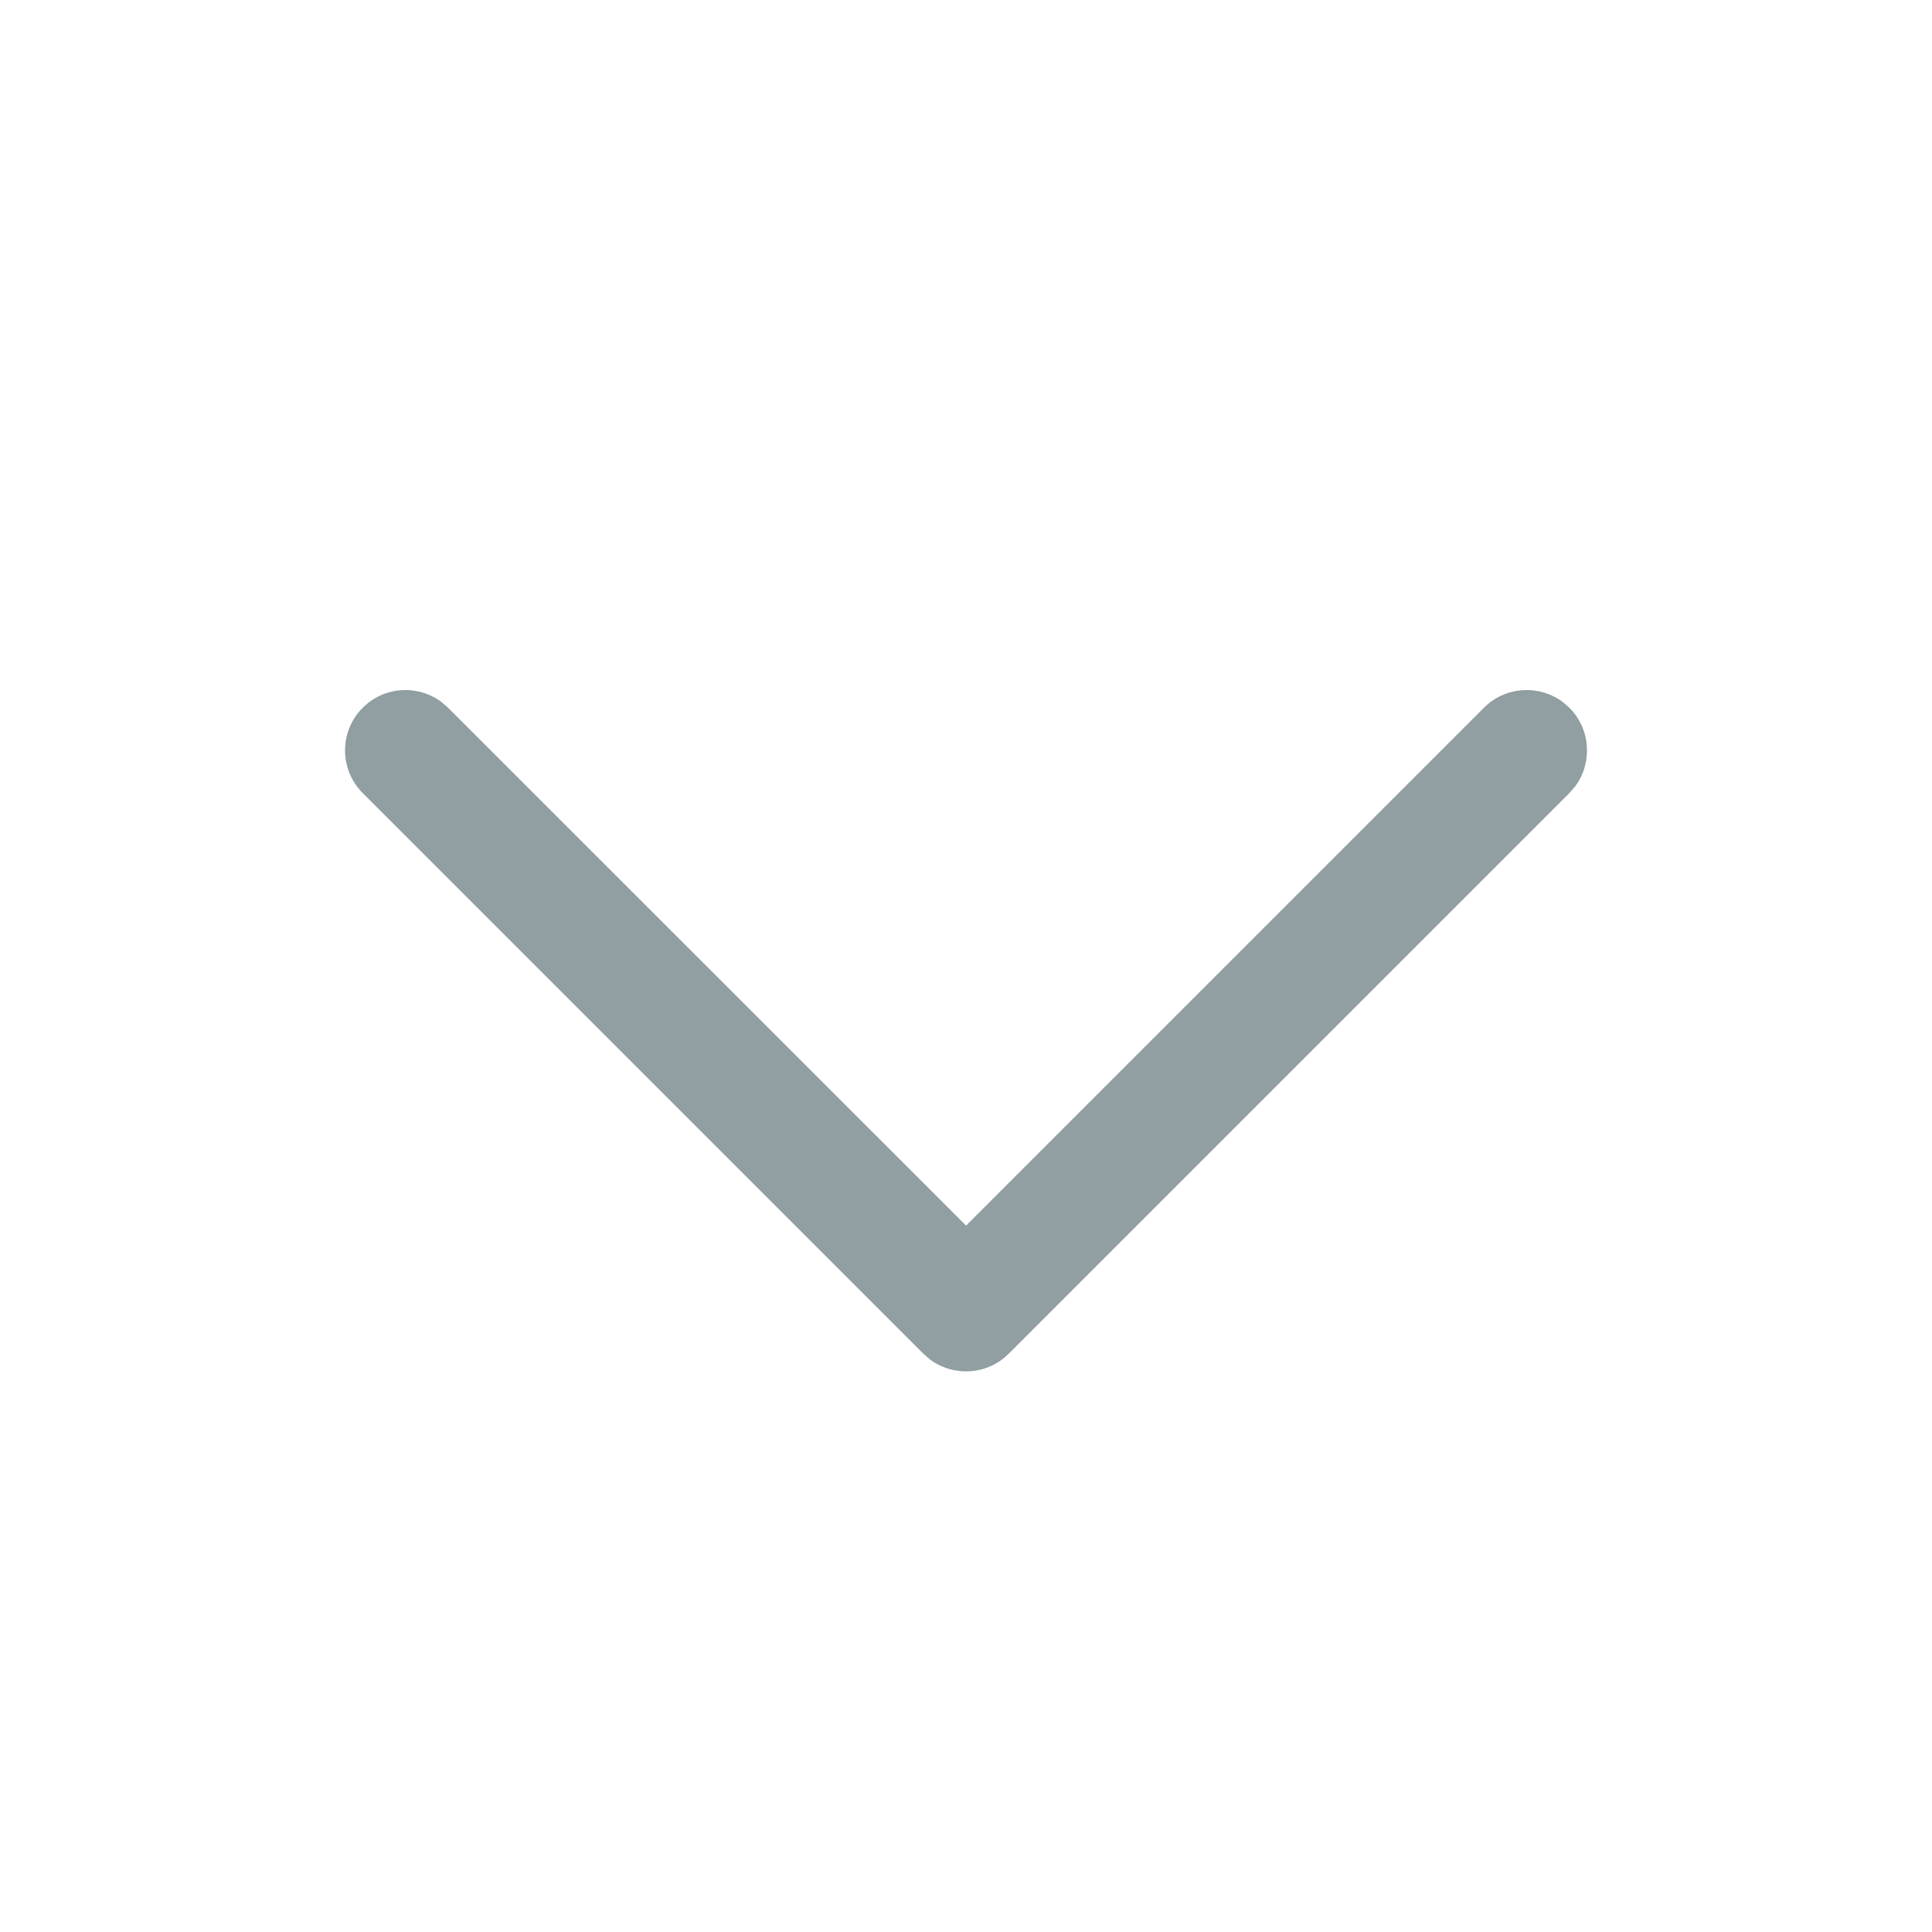
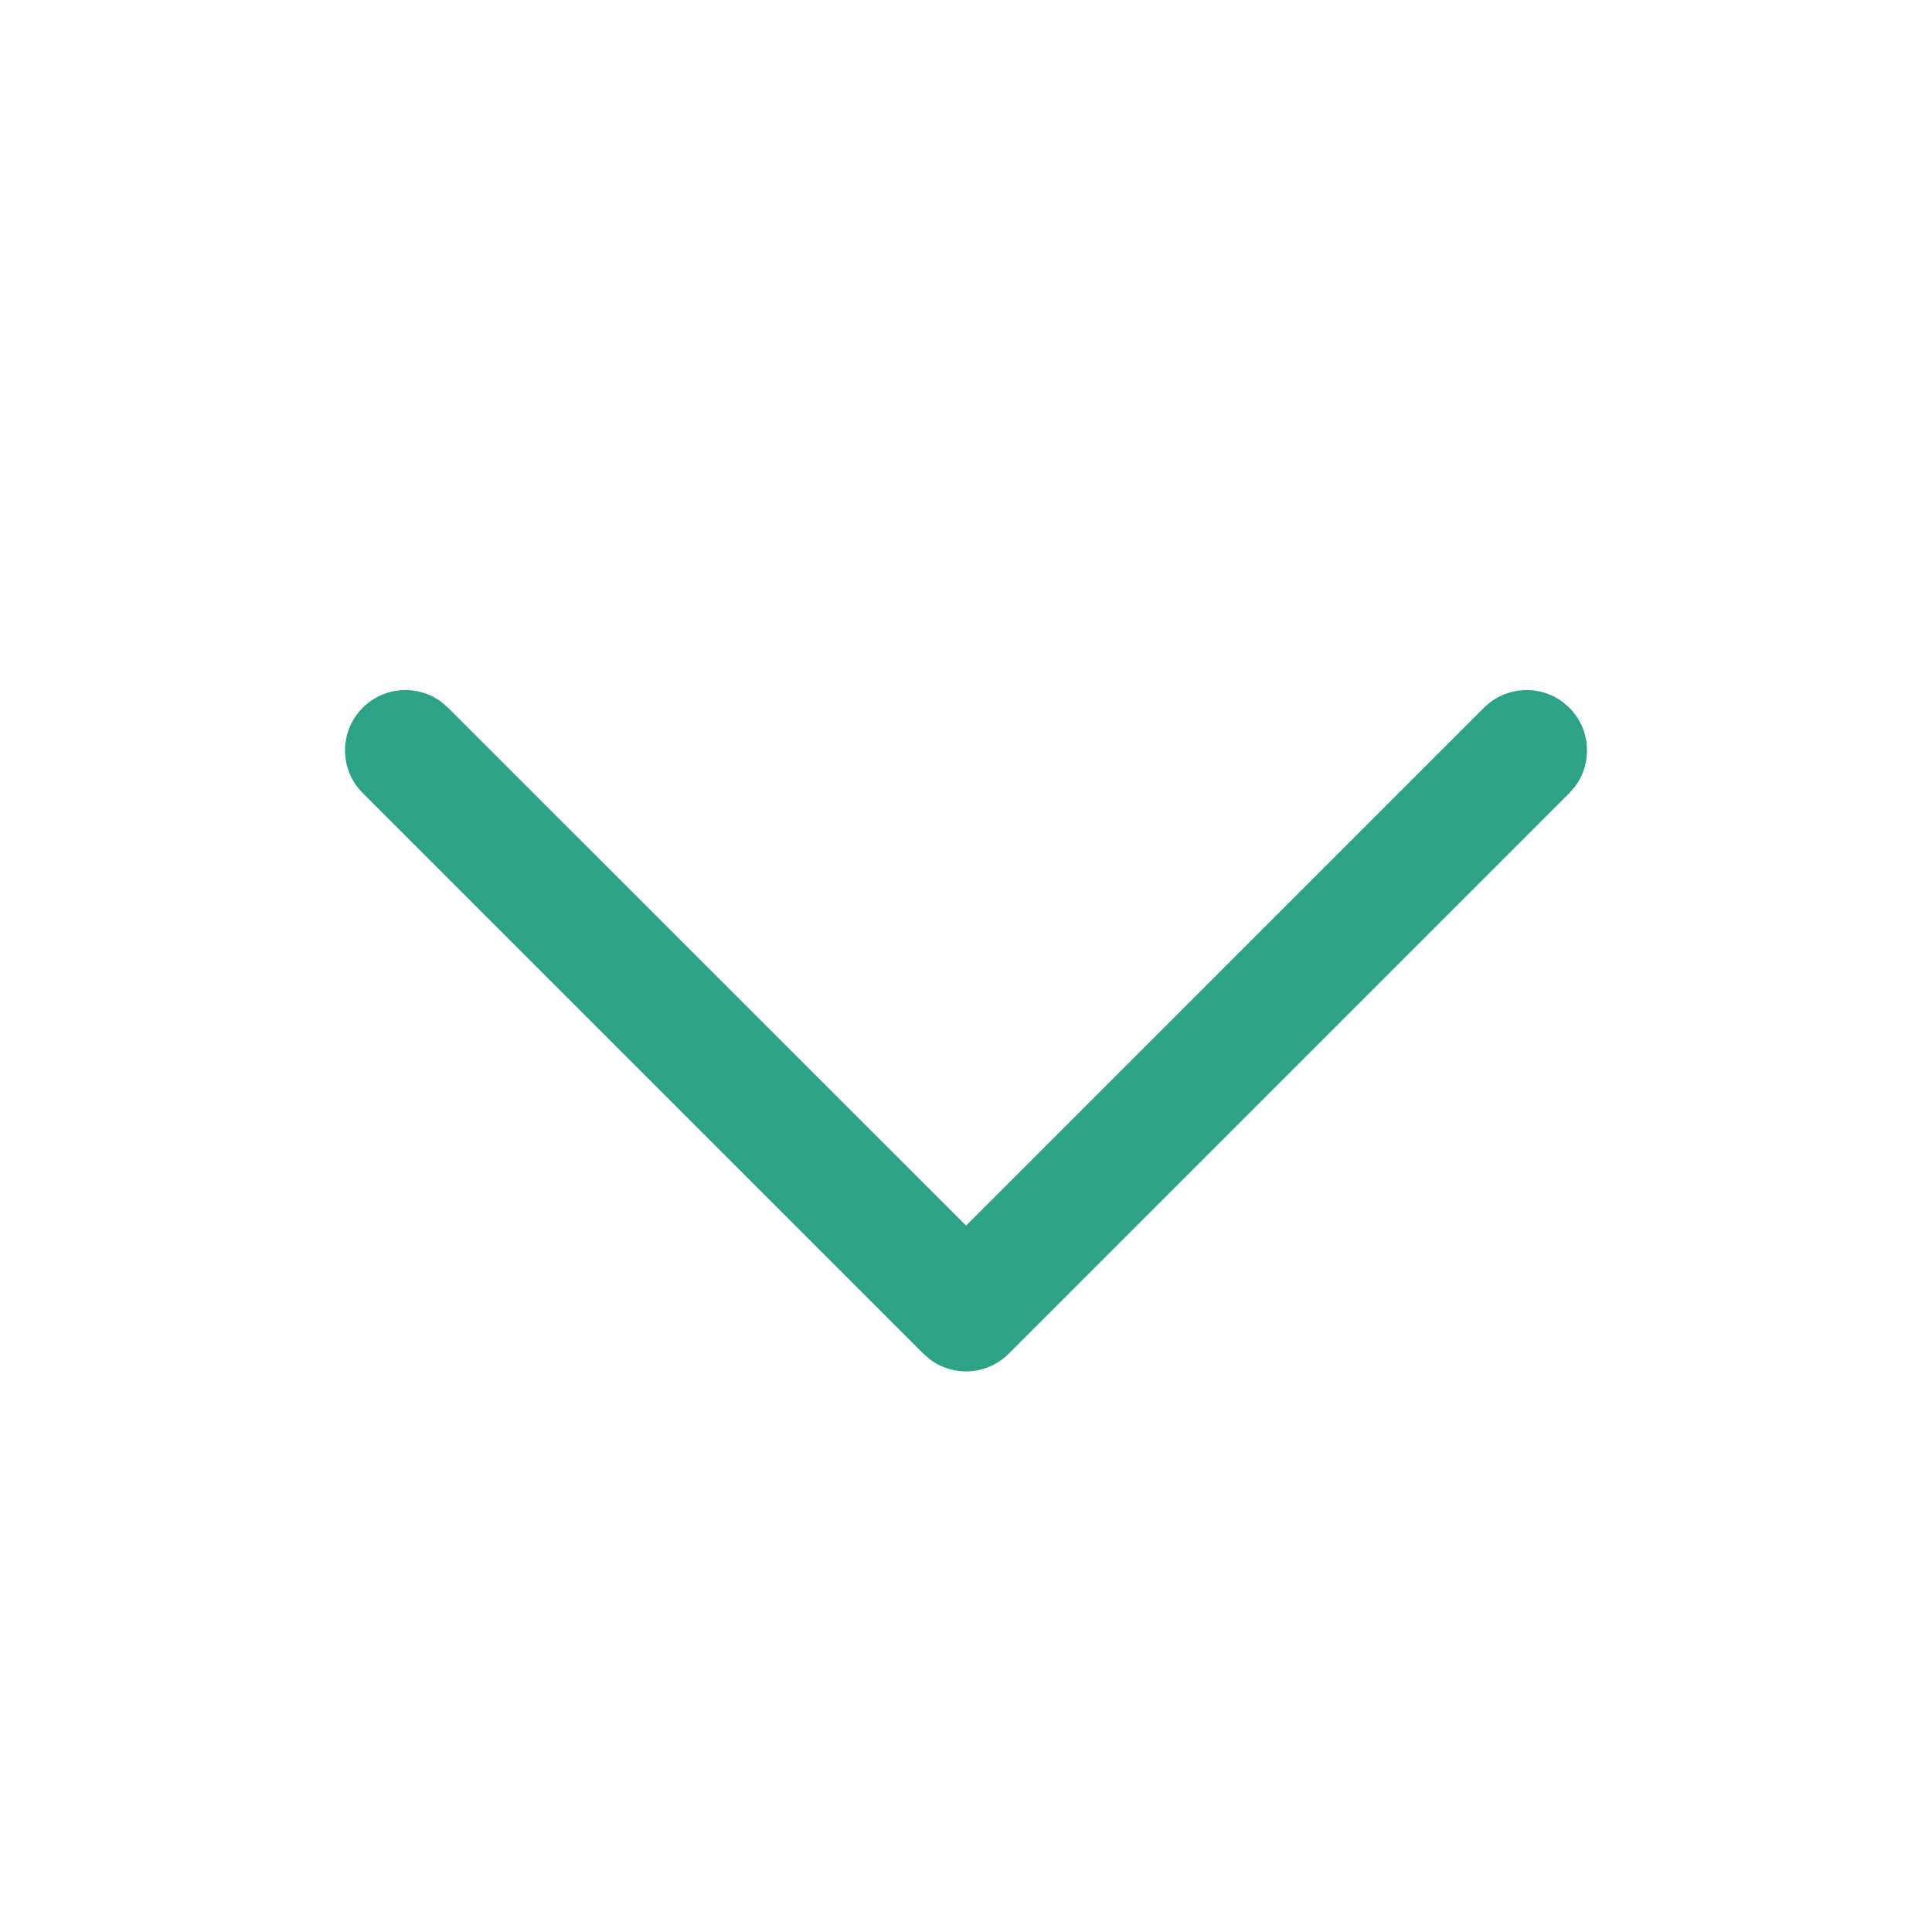
<svg xmlns="http://www.w3.org/2000/svg" width="24" height="24" viewBox="0 0 24 24">
  <g fill="none" fill-rule="evenodd">
    <g>
      <g>
        <g>
-           <path d="M0 0H24V24H0z" transform="translate(-850 -336) translate(626 204) translate(224 132)" />
-           <path fill="#253E47" fill-opacity=".5" fill-rule="nonzero" d="M7.988 5.309c.266-.266.682-.29.976-.073l.084.073 6.964 6.964c.267.267.29.683.073.977l-.073.084-6.964 6.964c-.293.293-.768.293-1.06 0-.267-.266-.29-.683-.073-.976l.073-.084 6.433-6.435L7.988 6.37c-.267-.267-.29-.683-.073-.977l.073-.084z" transform="translate(-850 -336) translate(626 204) translate(224 132) rotate(90 12 12.804)" />
+           <g>
+             <g>
+               <g>
+                 <path d="M0 0H24V24H0z" transform="translate(-598 -1158) translate(30 134) translate(211 832) translate(89) translate(60 60) translate(208 132)" />
+                 <path fill="#2DA287" fill-rule="nonzero" d="M7.988 5.309c.266-.266.682-.29.976-.073l.084.073 6.964 6.964c.267.267.29.683.073.977l-.073.084-6.964 6.964c-.293.293-.768.293-1.06 0-.267-.266-.29-.683-.073-.976l.073-.084 6.433-6.435L7.988 6.37c-.267-.267-.29-.683-.073-.977l.073-.084z" transform="translate(-598 -1158) translate(30 134) translate(211 832) translate(89) translate(60 60) translate(208 132) rotate(90 12 12.804)" />
+               </g>
+             </g>
+           </g>
        </g>
      </g>
    </g>
  </g>
</svg>
